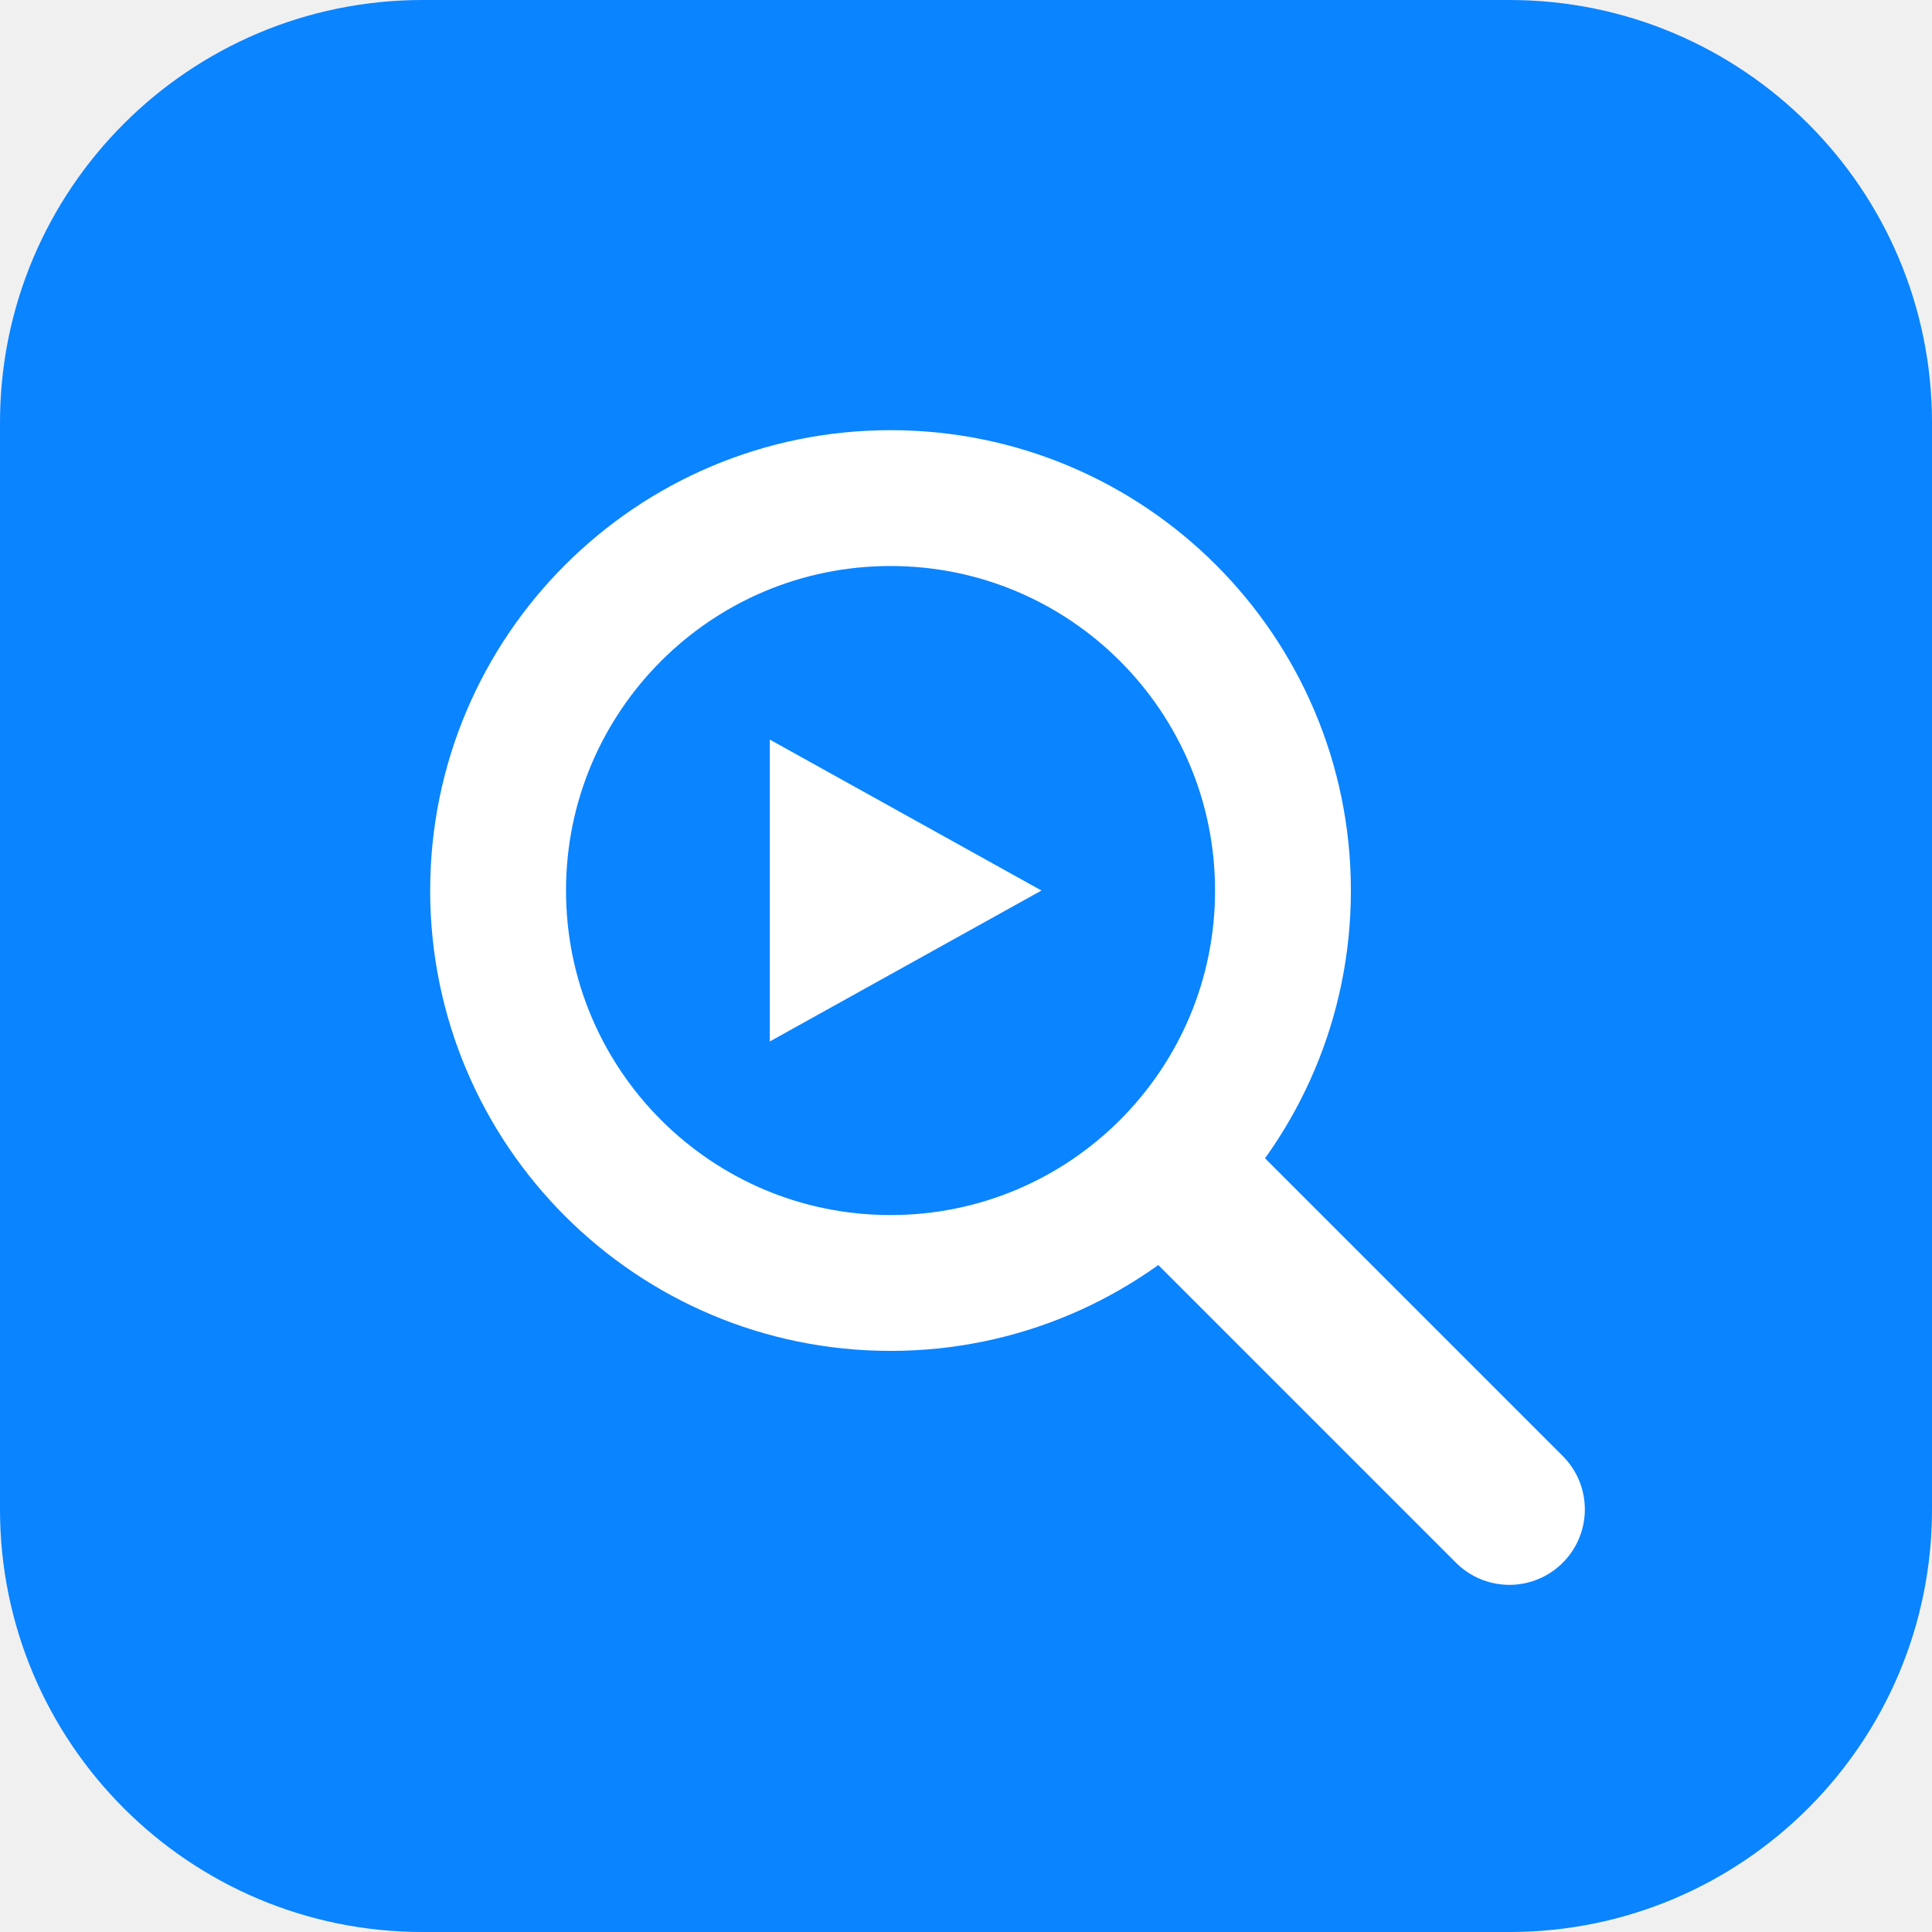
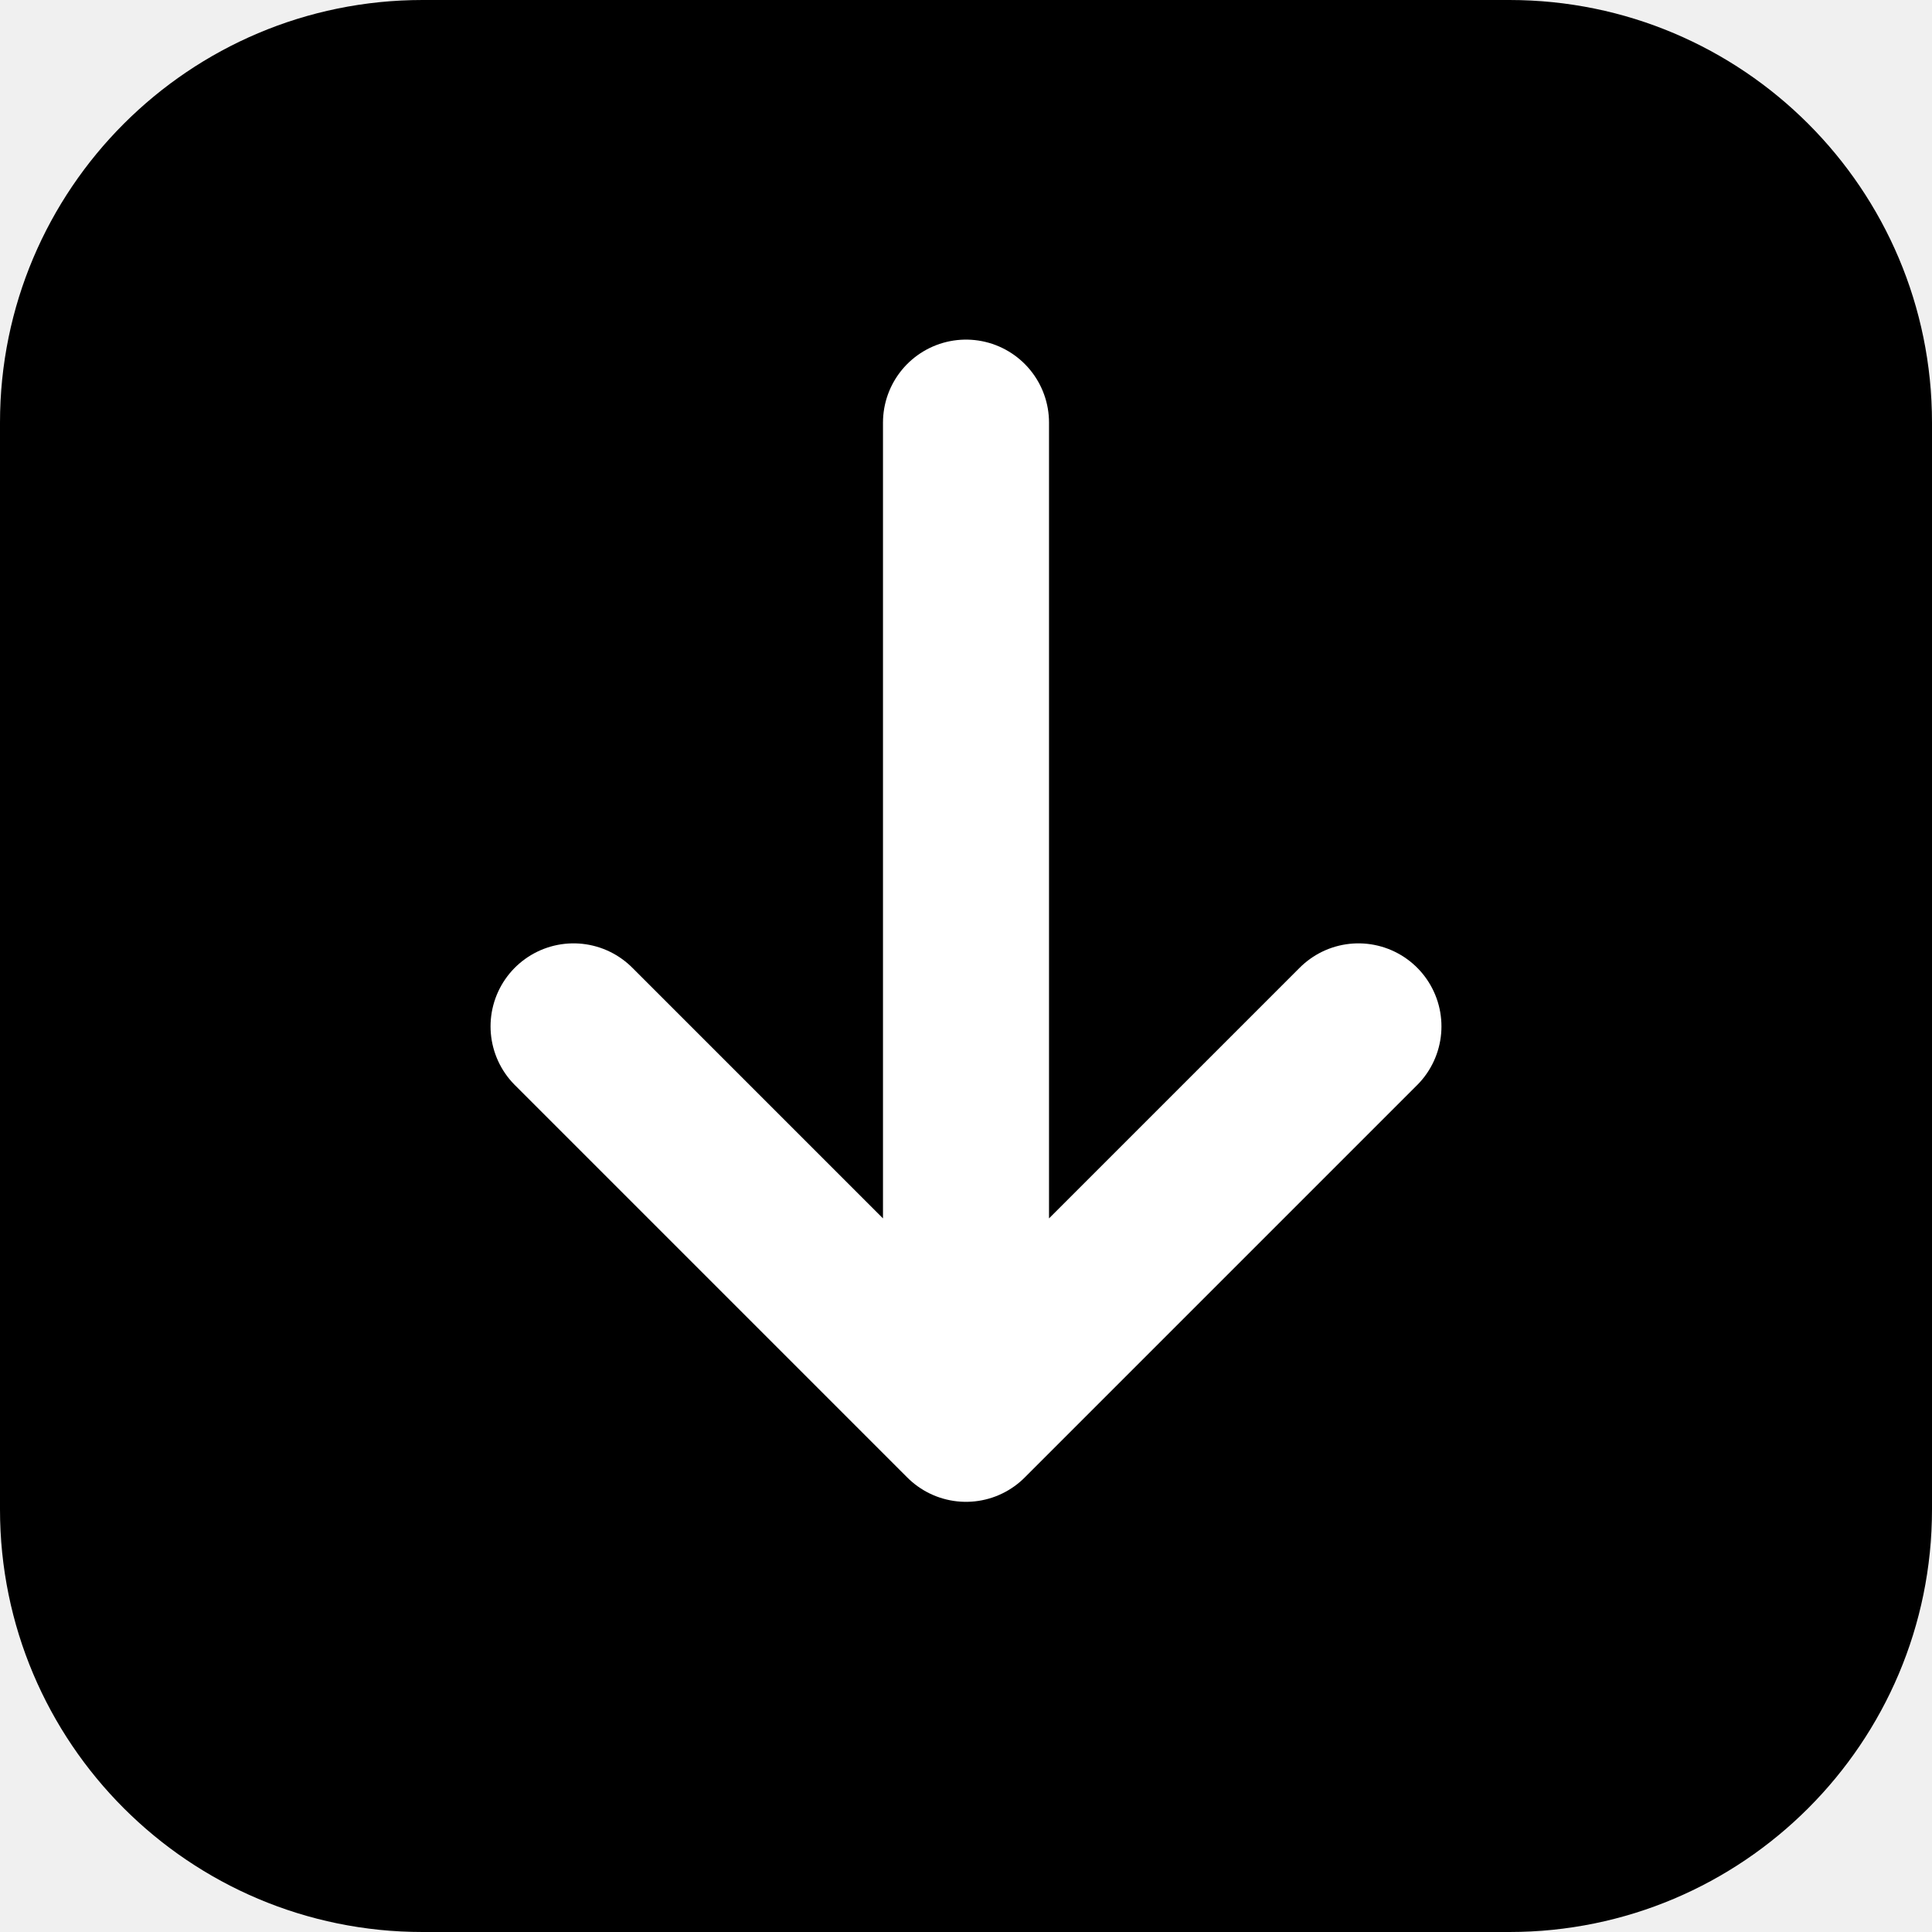
<svg xmlns="http://www.w3.org/2000/svg" viewBox="0 0 512 512">
-   <rect width="512" height="512" rx="112" fill="#0a84ff" />
-   <circle cx="236" cy="236" r="104" fill="none" stroke="#fff" stroke-width="36" />
-   <path d="M314 314l86 86" stroke="#fff" stroke-width="40" stroke-linecap="round" />
-   <path d="M204 196l72 40-72 40z" fill="#fff" />
+   <rect width="512" height="512" rx="112" fill="#000" />
+   <path d="M256 112v256M152 272l104 104 104-104" fill="none" stroke="#fff" stroke-width="44" stroke-linecap="round" stroke-linejoin="round" />
</svg>
